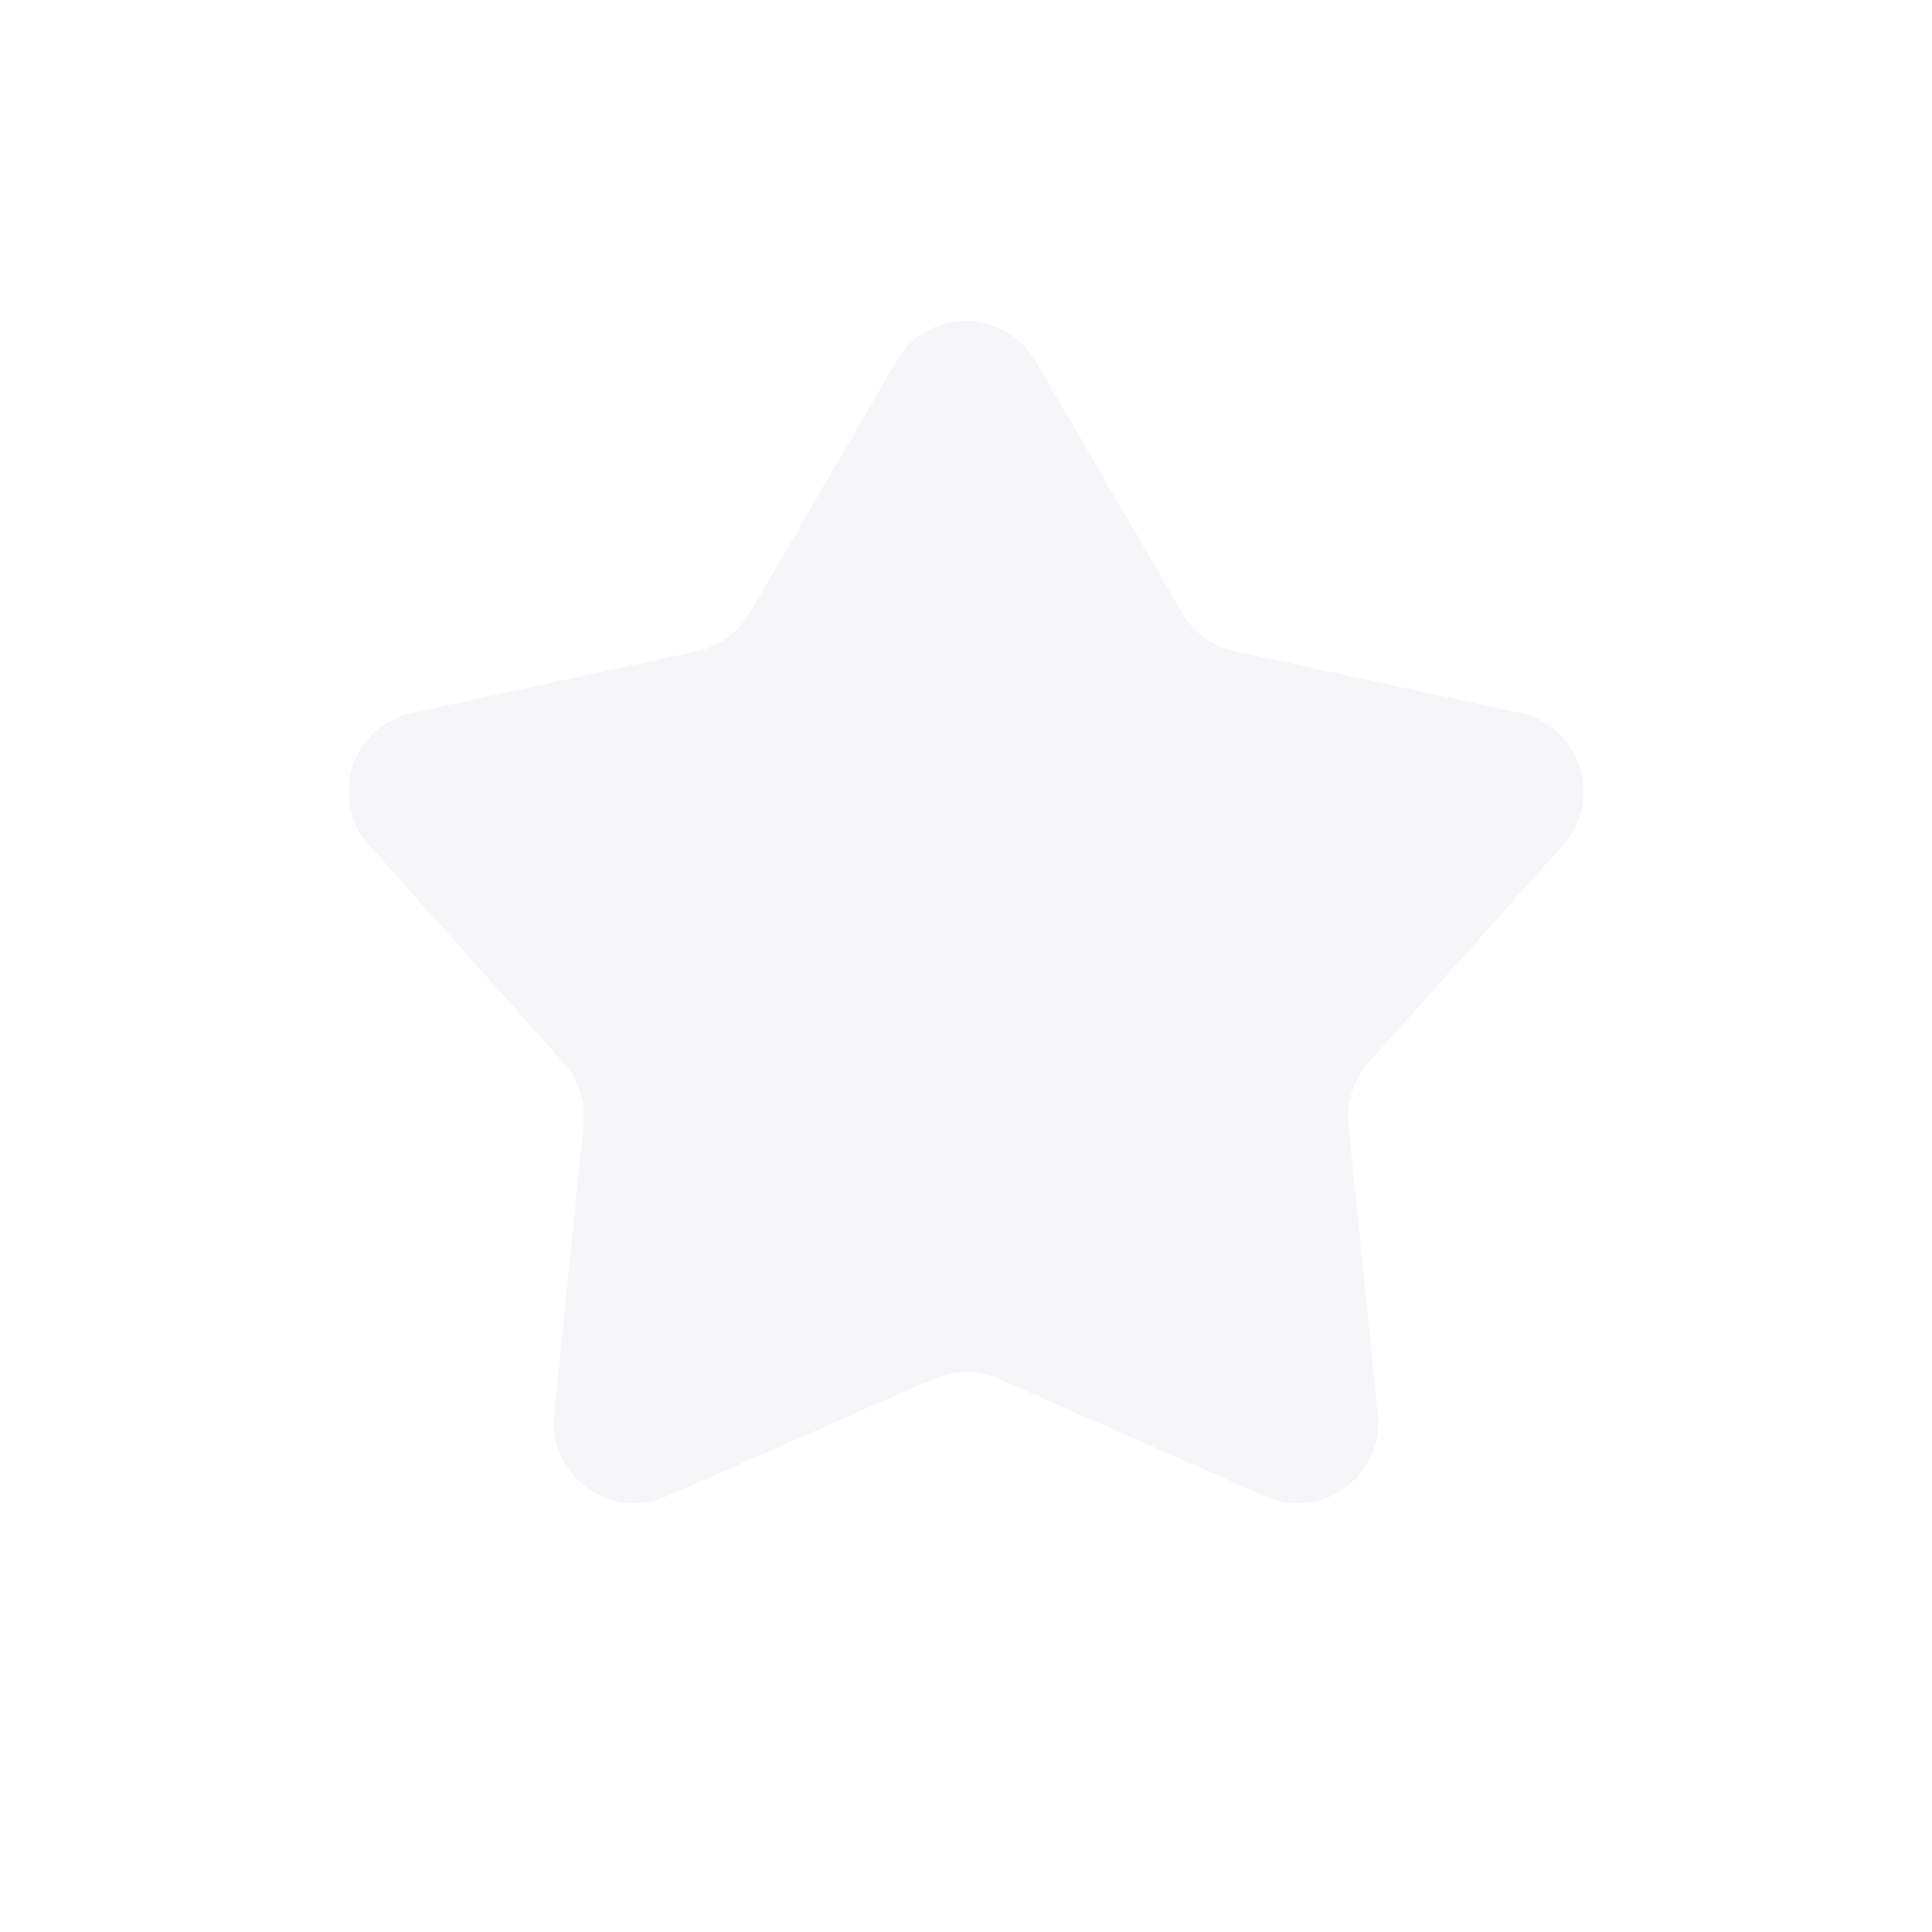
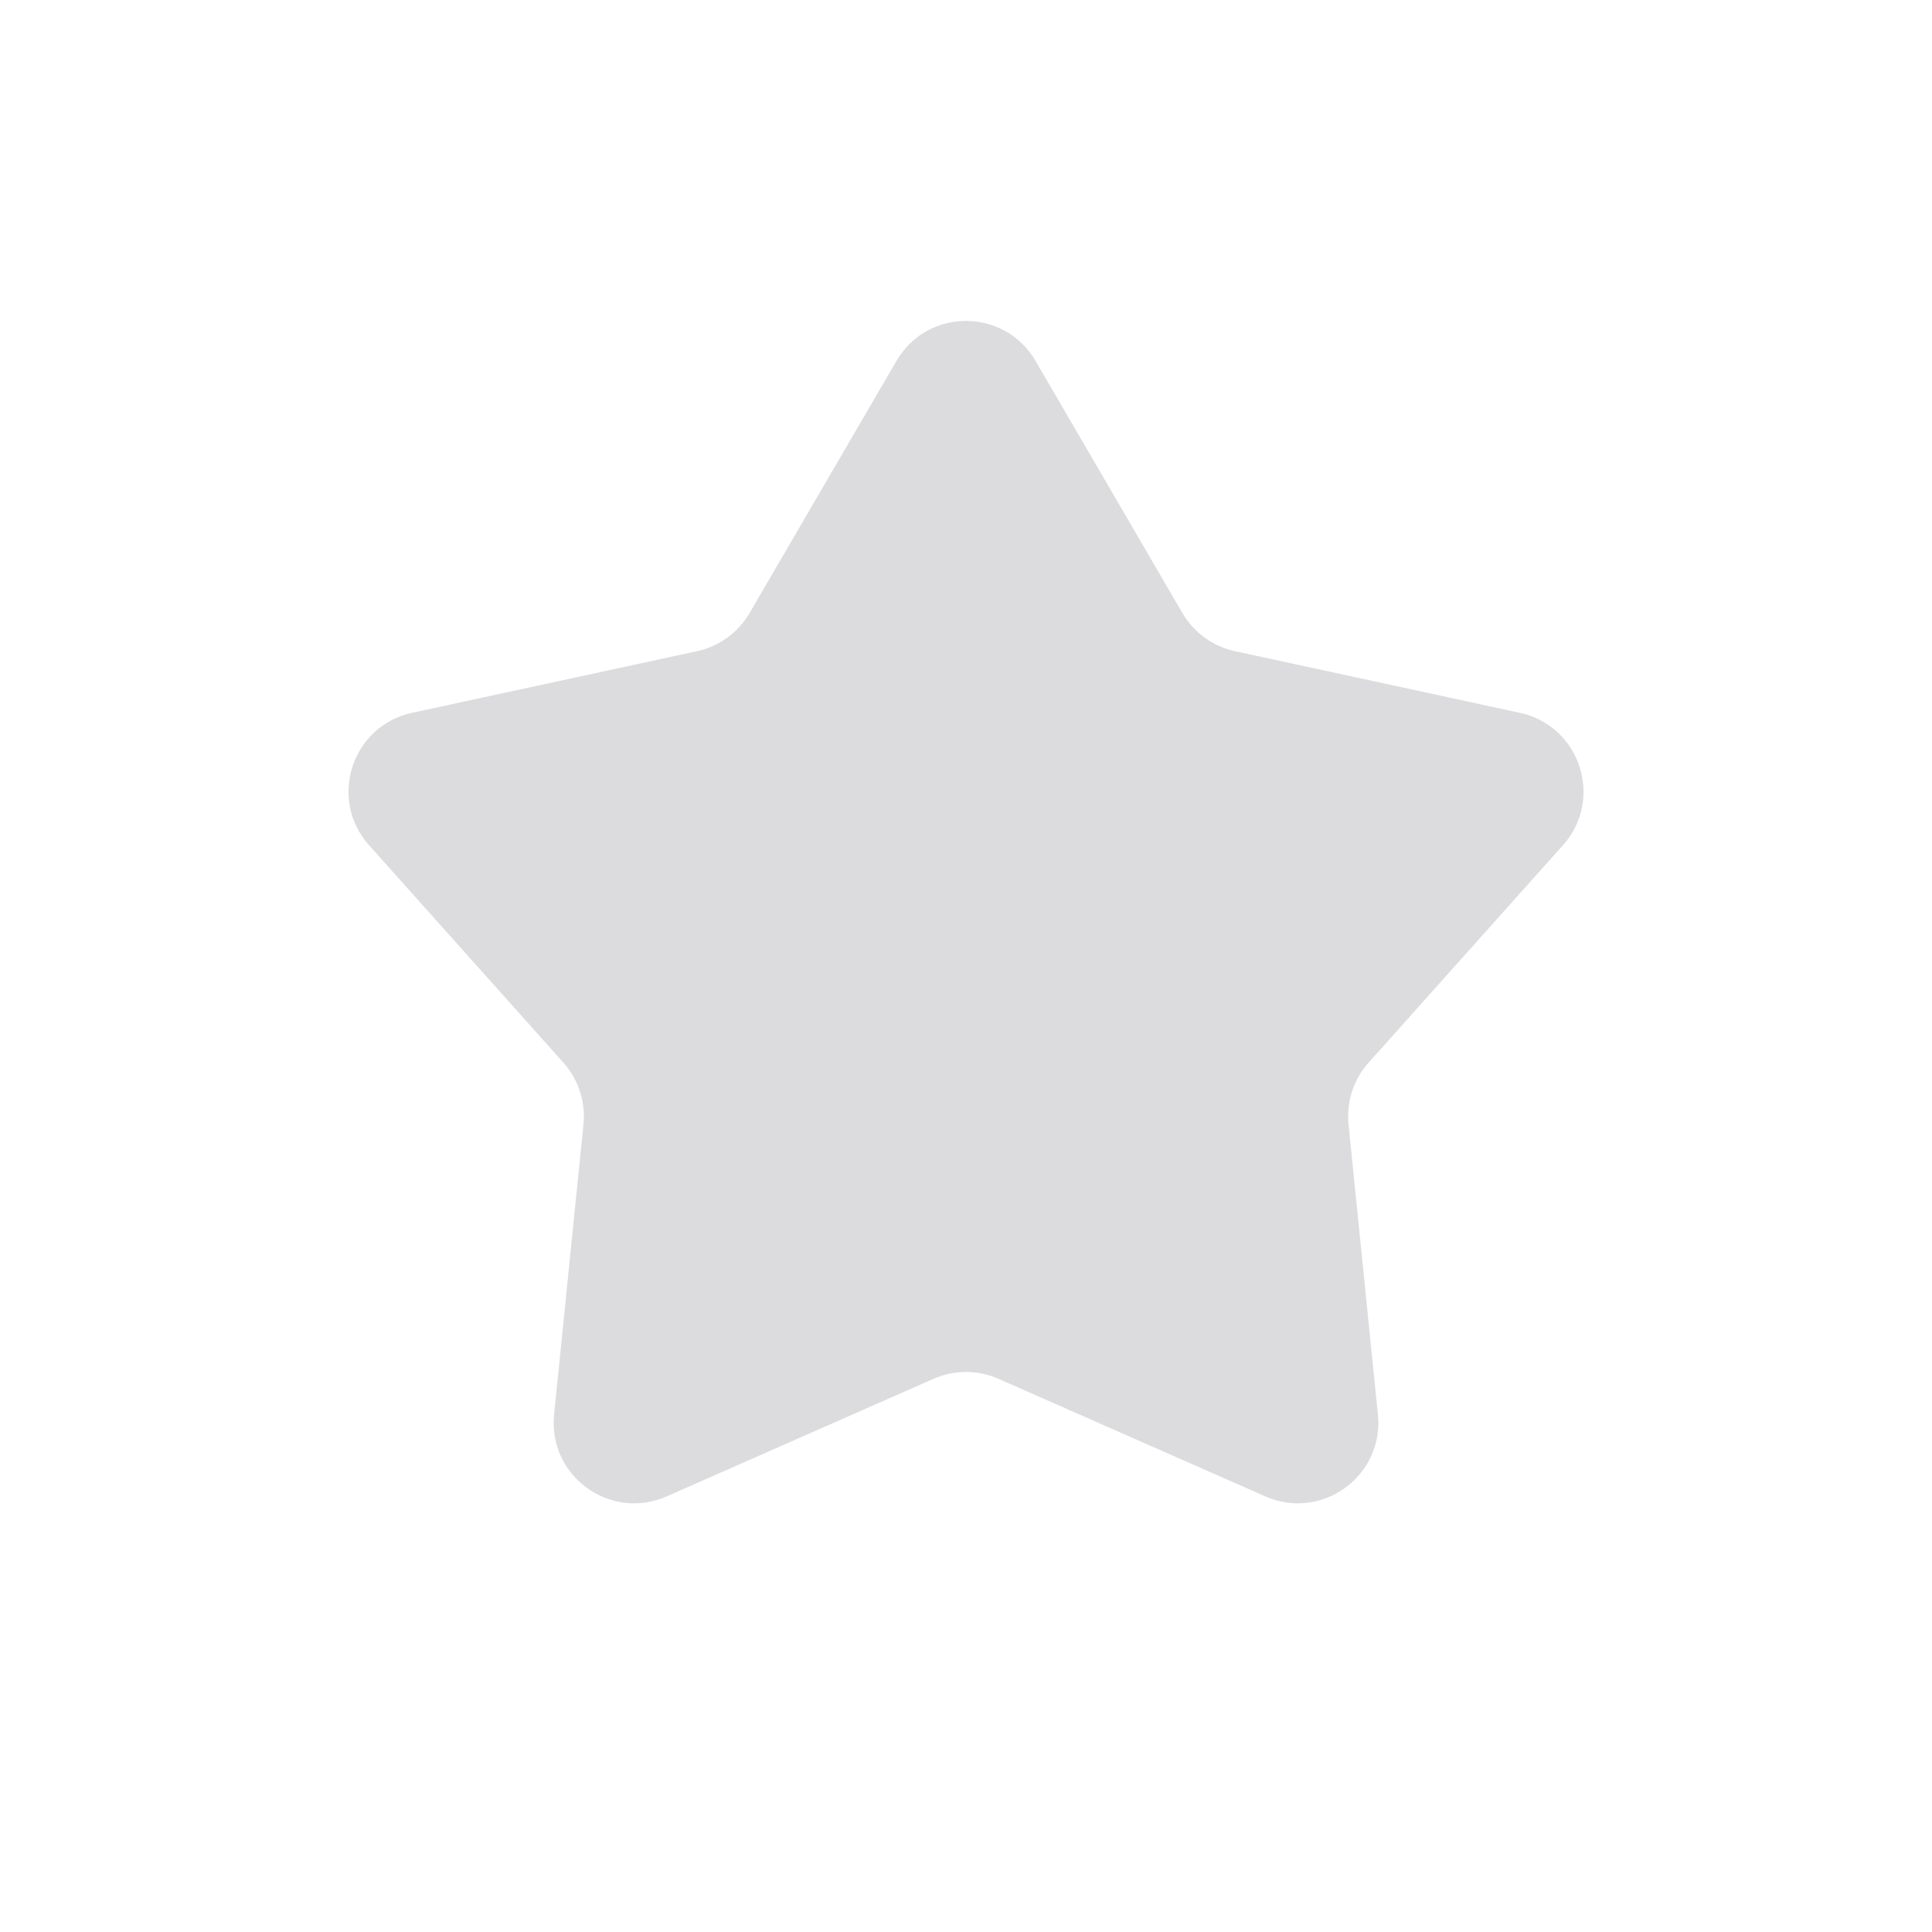
<svg xmlns="http://www.w3.org/2000/svg" width="24" height="24" viewBox="0 0 24 24" fill="none">
-   <path d="M11.136 4.484C11.522 3.821 12.478 3.821 12.864 4.484L14.688 7.615C14.829 7.857 15.066 8.029 15.34 8.089L18.881 8.855C19.631 9.018 19.926 9.928 19.416 10.499L17.001 13.201C16.814 13.41 16.724 13.689 16.752 13.968L17.117 17.573C17.194 18.335 16.42 18.898 15.719 18.589L12.403 17.128C12.146 17.015 11.854 17.015 11.597 17.128L8.281 18.589C7.58 18.898 6.806 18.335 6.883 17.573L7.248 13.968C7.276 13.689 7.186 13.41 6.999 13.201L4.584 10.499C4.074 9.928 4.369 9.018 5.118 8.855L8.66 8.089C8.934 8.029 9.171 7.857 9.312 7.615L11.136 4.484Z" fill="#F6F6F9" />
+   <path d="M11.136 4.484C11.522 3.821 12.478 3.821 12.864 4.484L14.688 7.615C14.829 7.857 15.066 8.029 15.34 8.089L18.881 8.855C19.631 9.018 19.926 9.928 19.416 10.499L17.001 13.201C16.814 13.41 16.724 13.689 16.752 13.968L17.117 17.573C17.194 18.335 16.42 18.898 15.719 18.589L12.403 17.128C12.146 17.015 11.854 17.015 11.597 17.128L8.281 18.589C7.58 18.898 6.806 18.335 6.883 17.573L7.248 13.968C7.276 13.689 7.186 13.41 6.999 13.201L4.584 10.499C4.074 9.928 4.369 9.018 5.118 8.855L8.66 8.089C8.934 8.029 9.171 7.857 9.312 7.615L11.136 4.484Z" fill="#DCDCDF" />
</svg>
